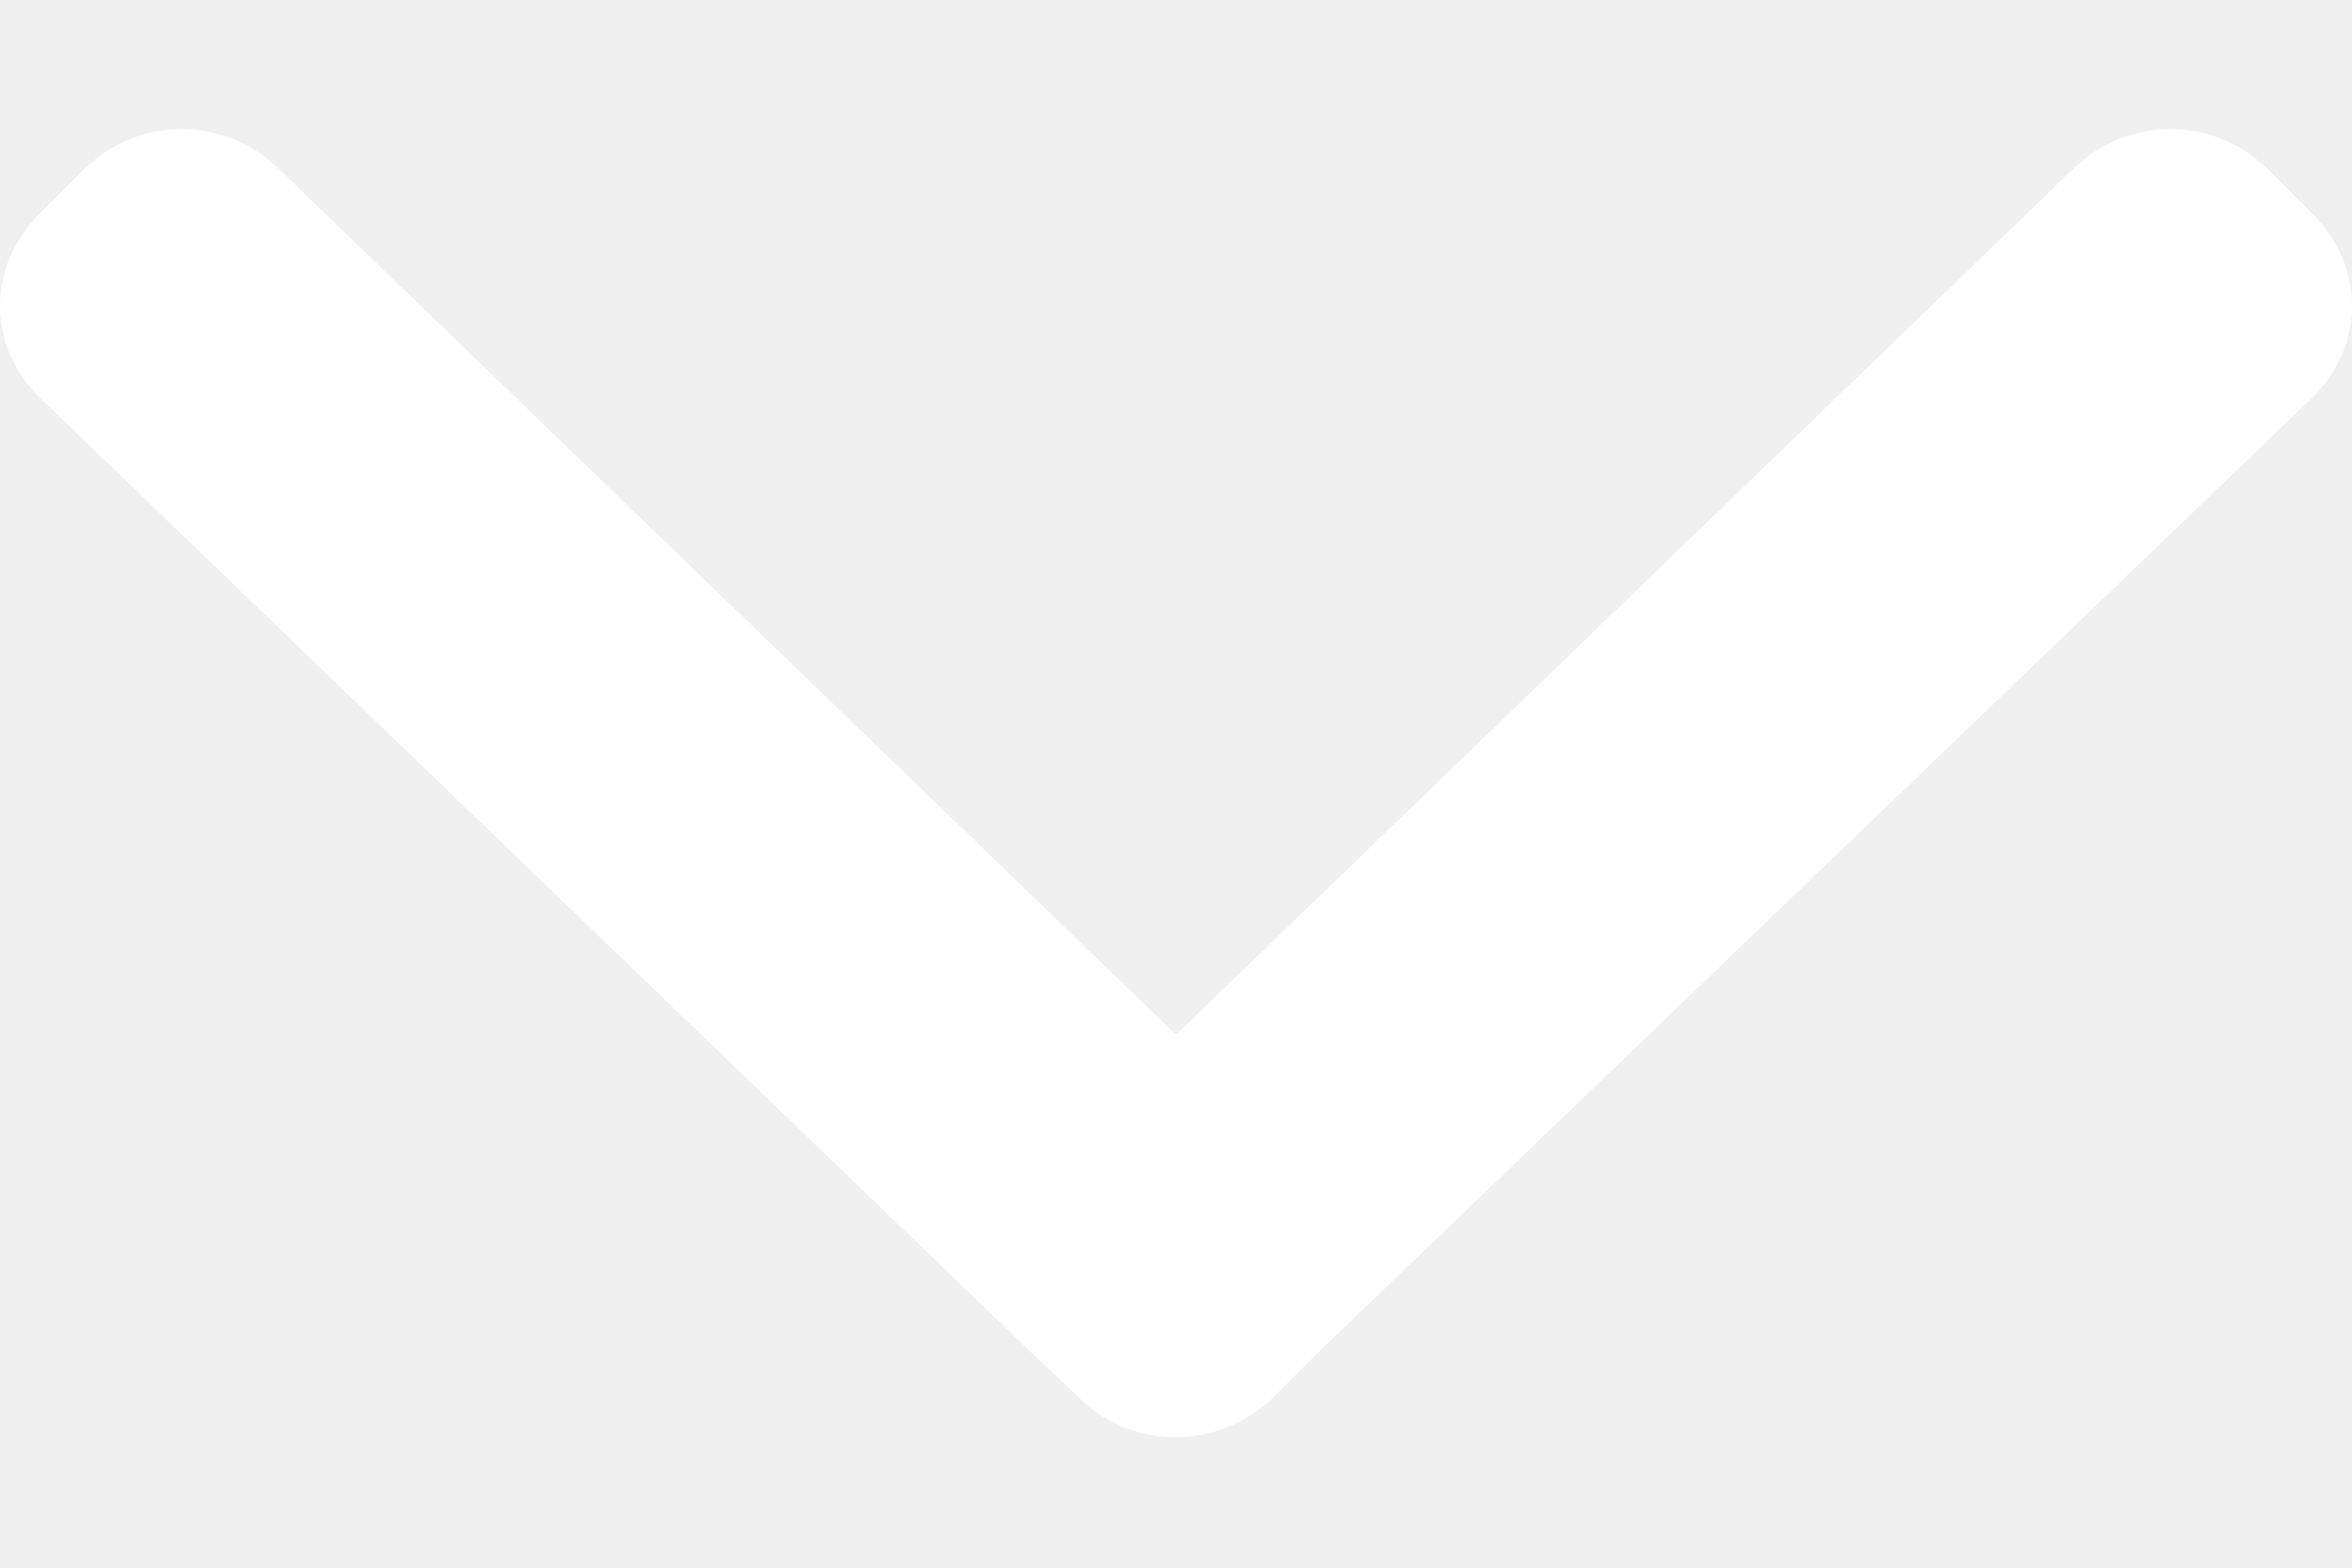
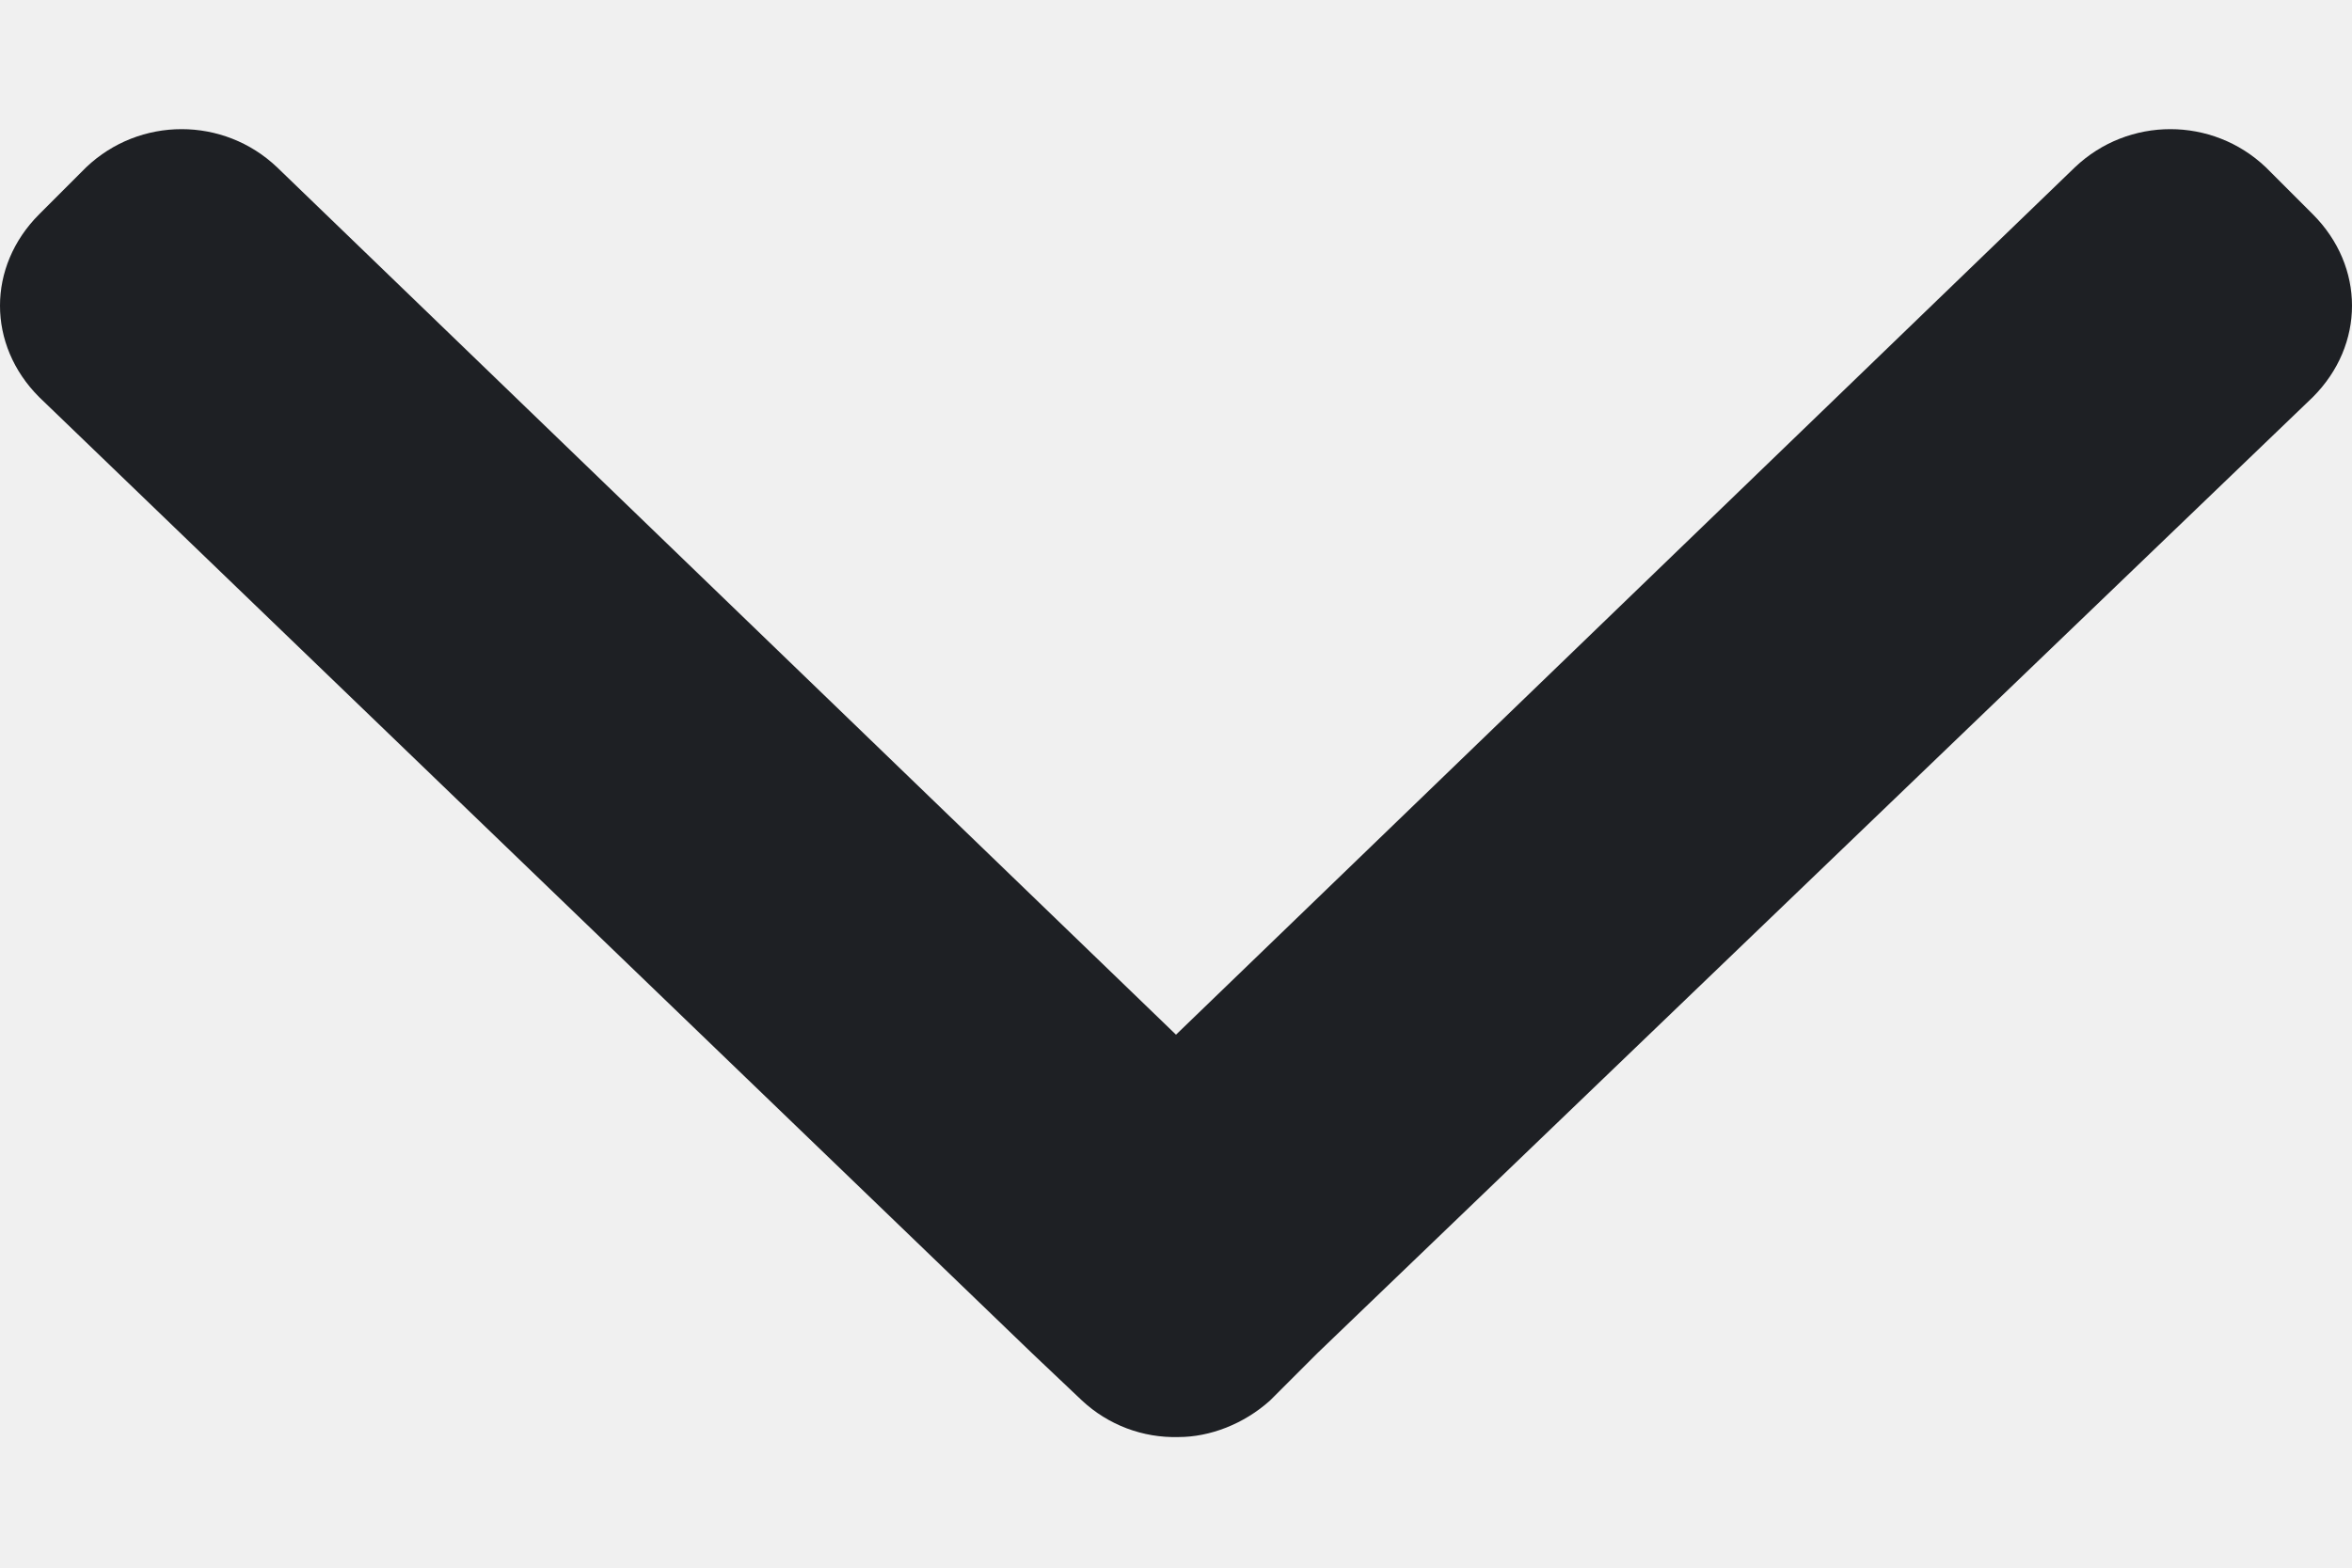
<svg xmlns="http://www.w3.org/2000/svg" width="9" height="6" fill="none">
-   <path d="M8.85 1.52c.2-.2.2-.5 0-.7L8.67.64a.53.53 0 0 0-.73 0L4.5 3.96 1.06.64a.53.53 0 0 0-.73 0L.15.82c-.2.2-.2.5 0 .7l3.8 3.66.19.18a.52.52 0 0 0 .37.14c.12 0 .25-.05.35-.14l.18-.18 3.81-3.66Z" fill="#fff" />
+   <path d="M8.85 1.52c.2-.2.2-.5 0-.7L8.67.64a.53.53 0 0 0-.73 0L4.5 3.96 1.06.64a.53.53 0 0 0-.73 0L.15.82c-.2.2-.2.5 0 .7l3.8 3.66.19.18a.52.52 0 0 0 .37.14c.12 0 .25-.05.35-.14l.18-.18 3.81-3.66Z" fill="#1E2024" />
</svg>
